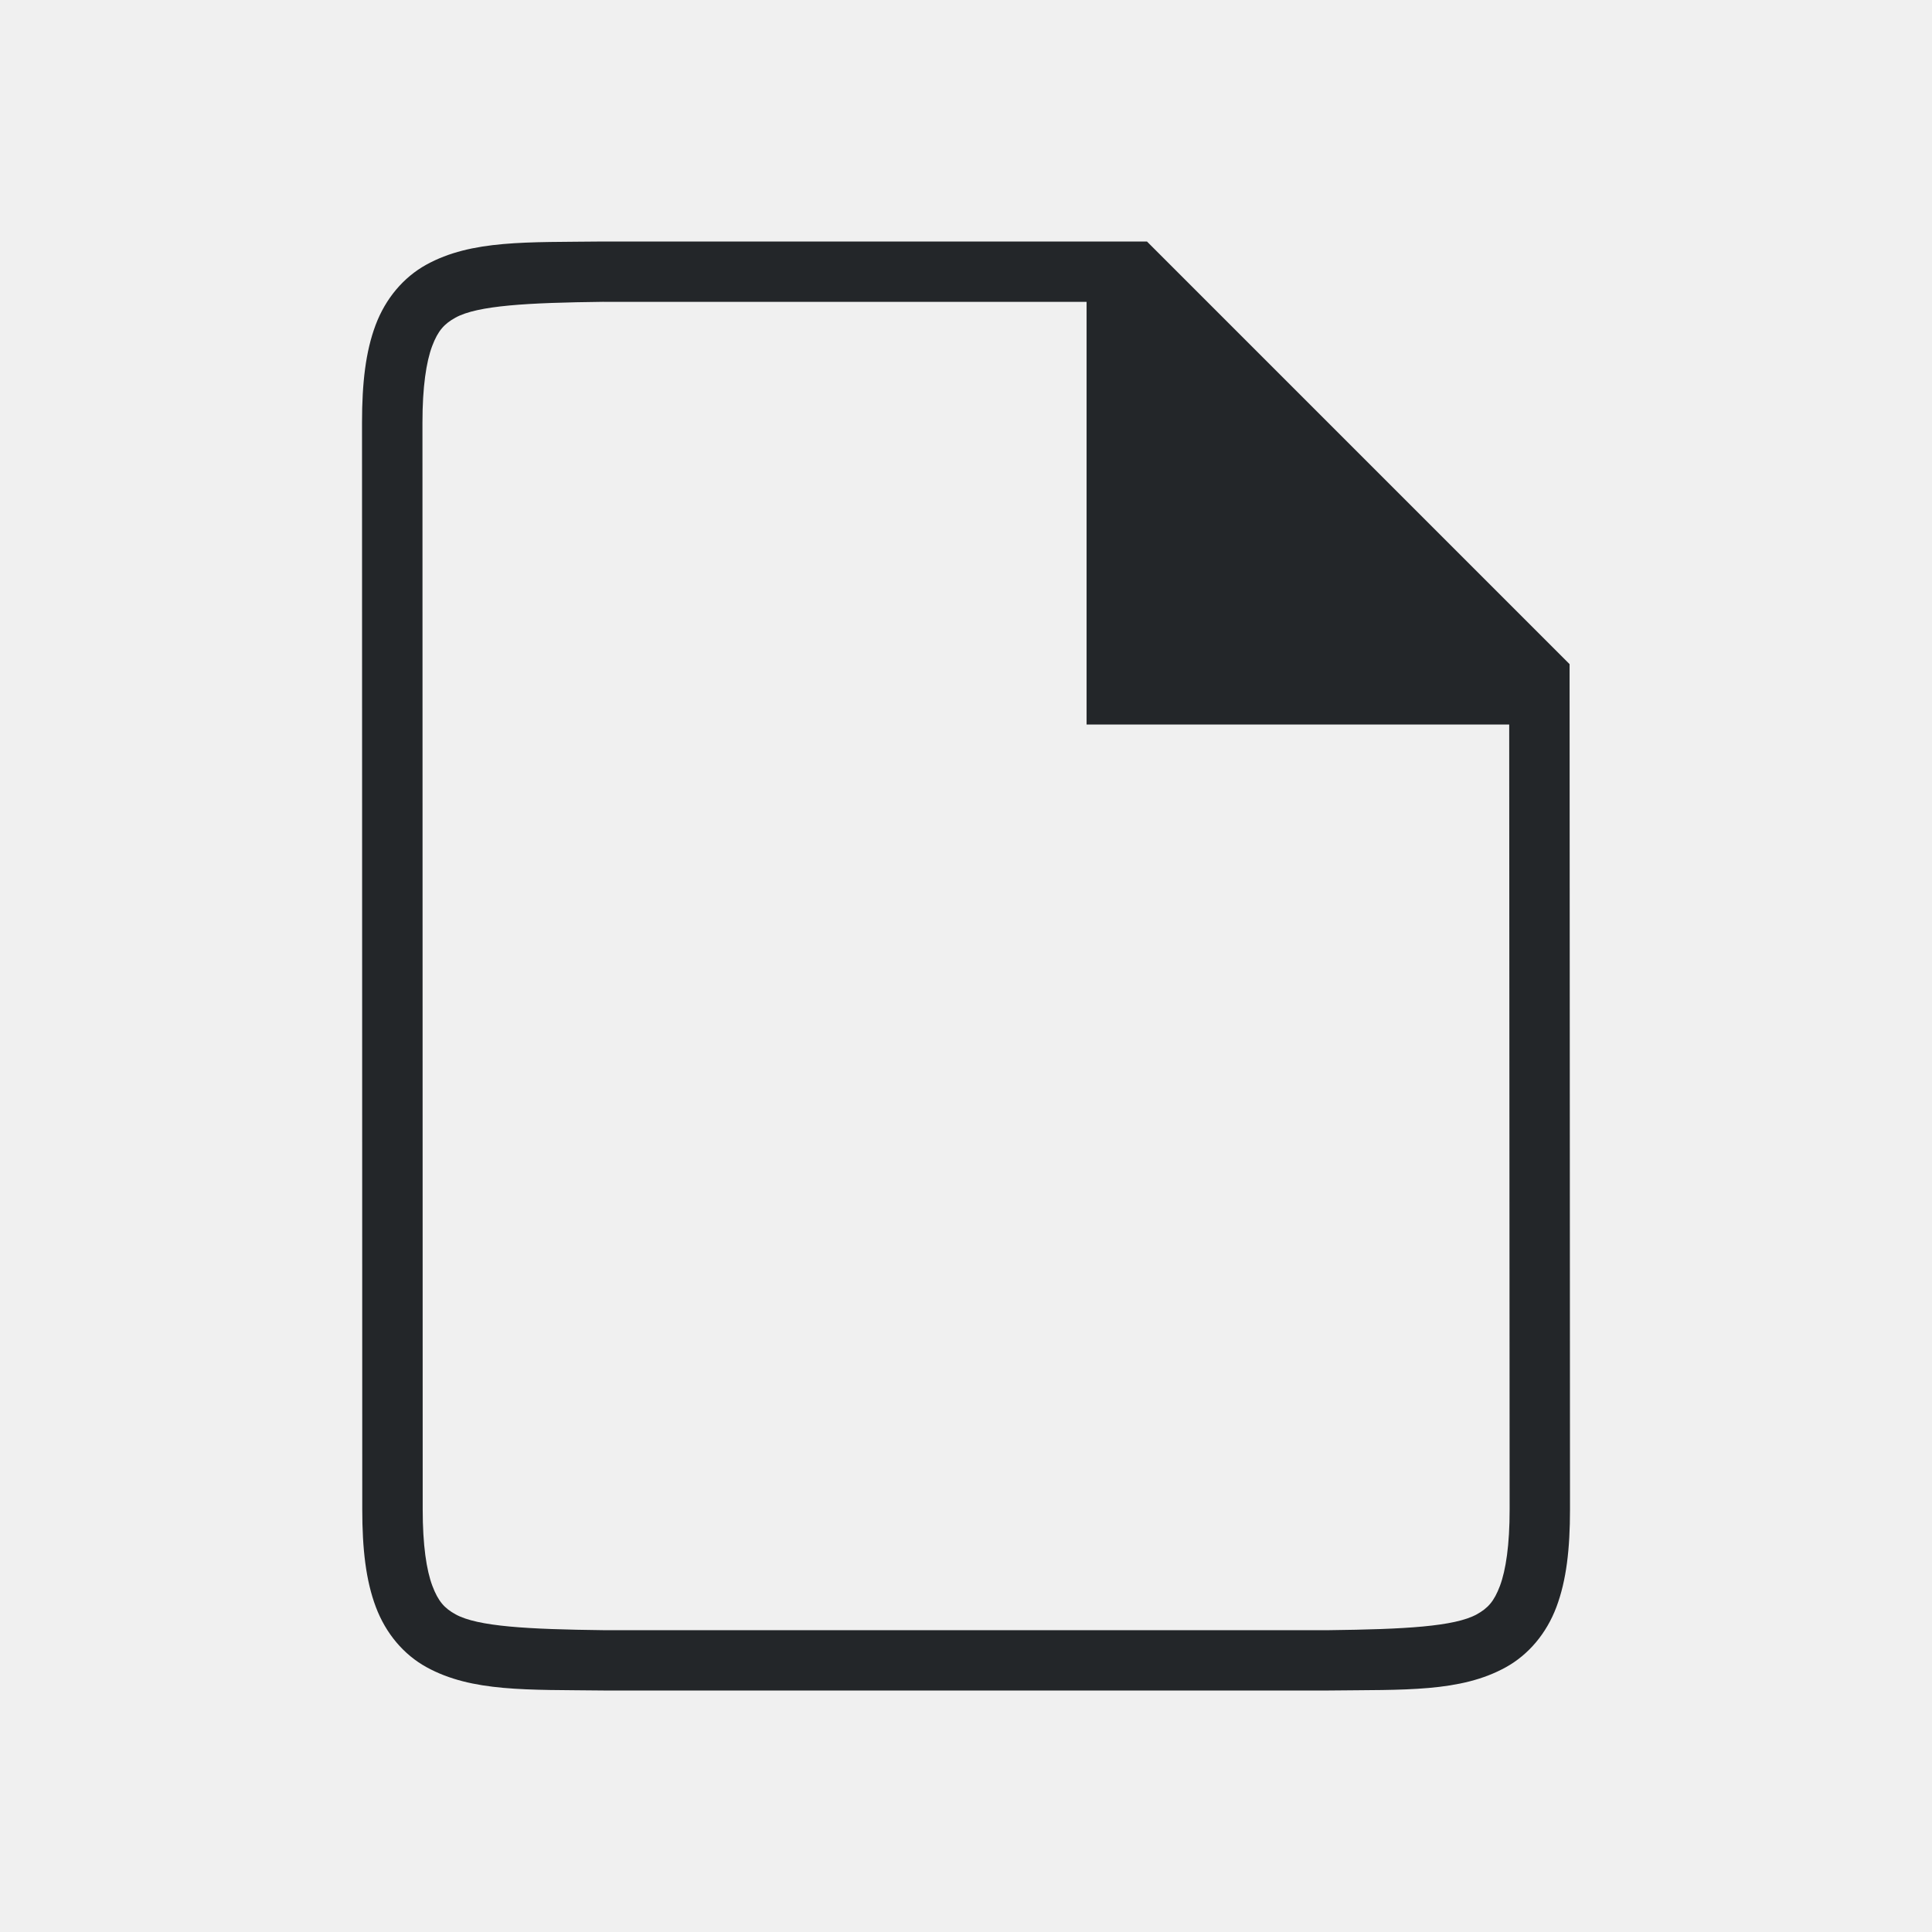
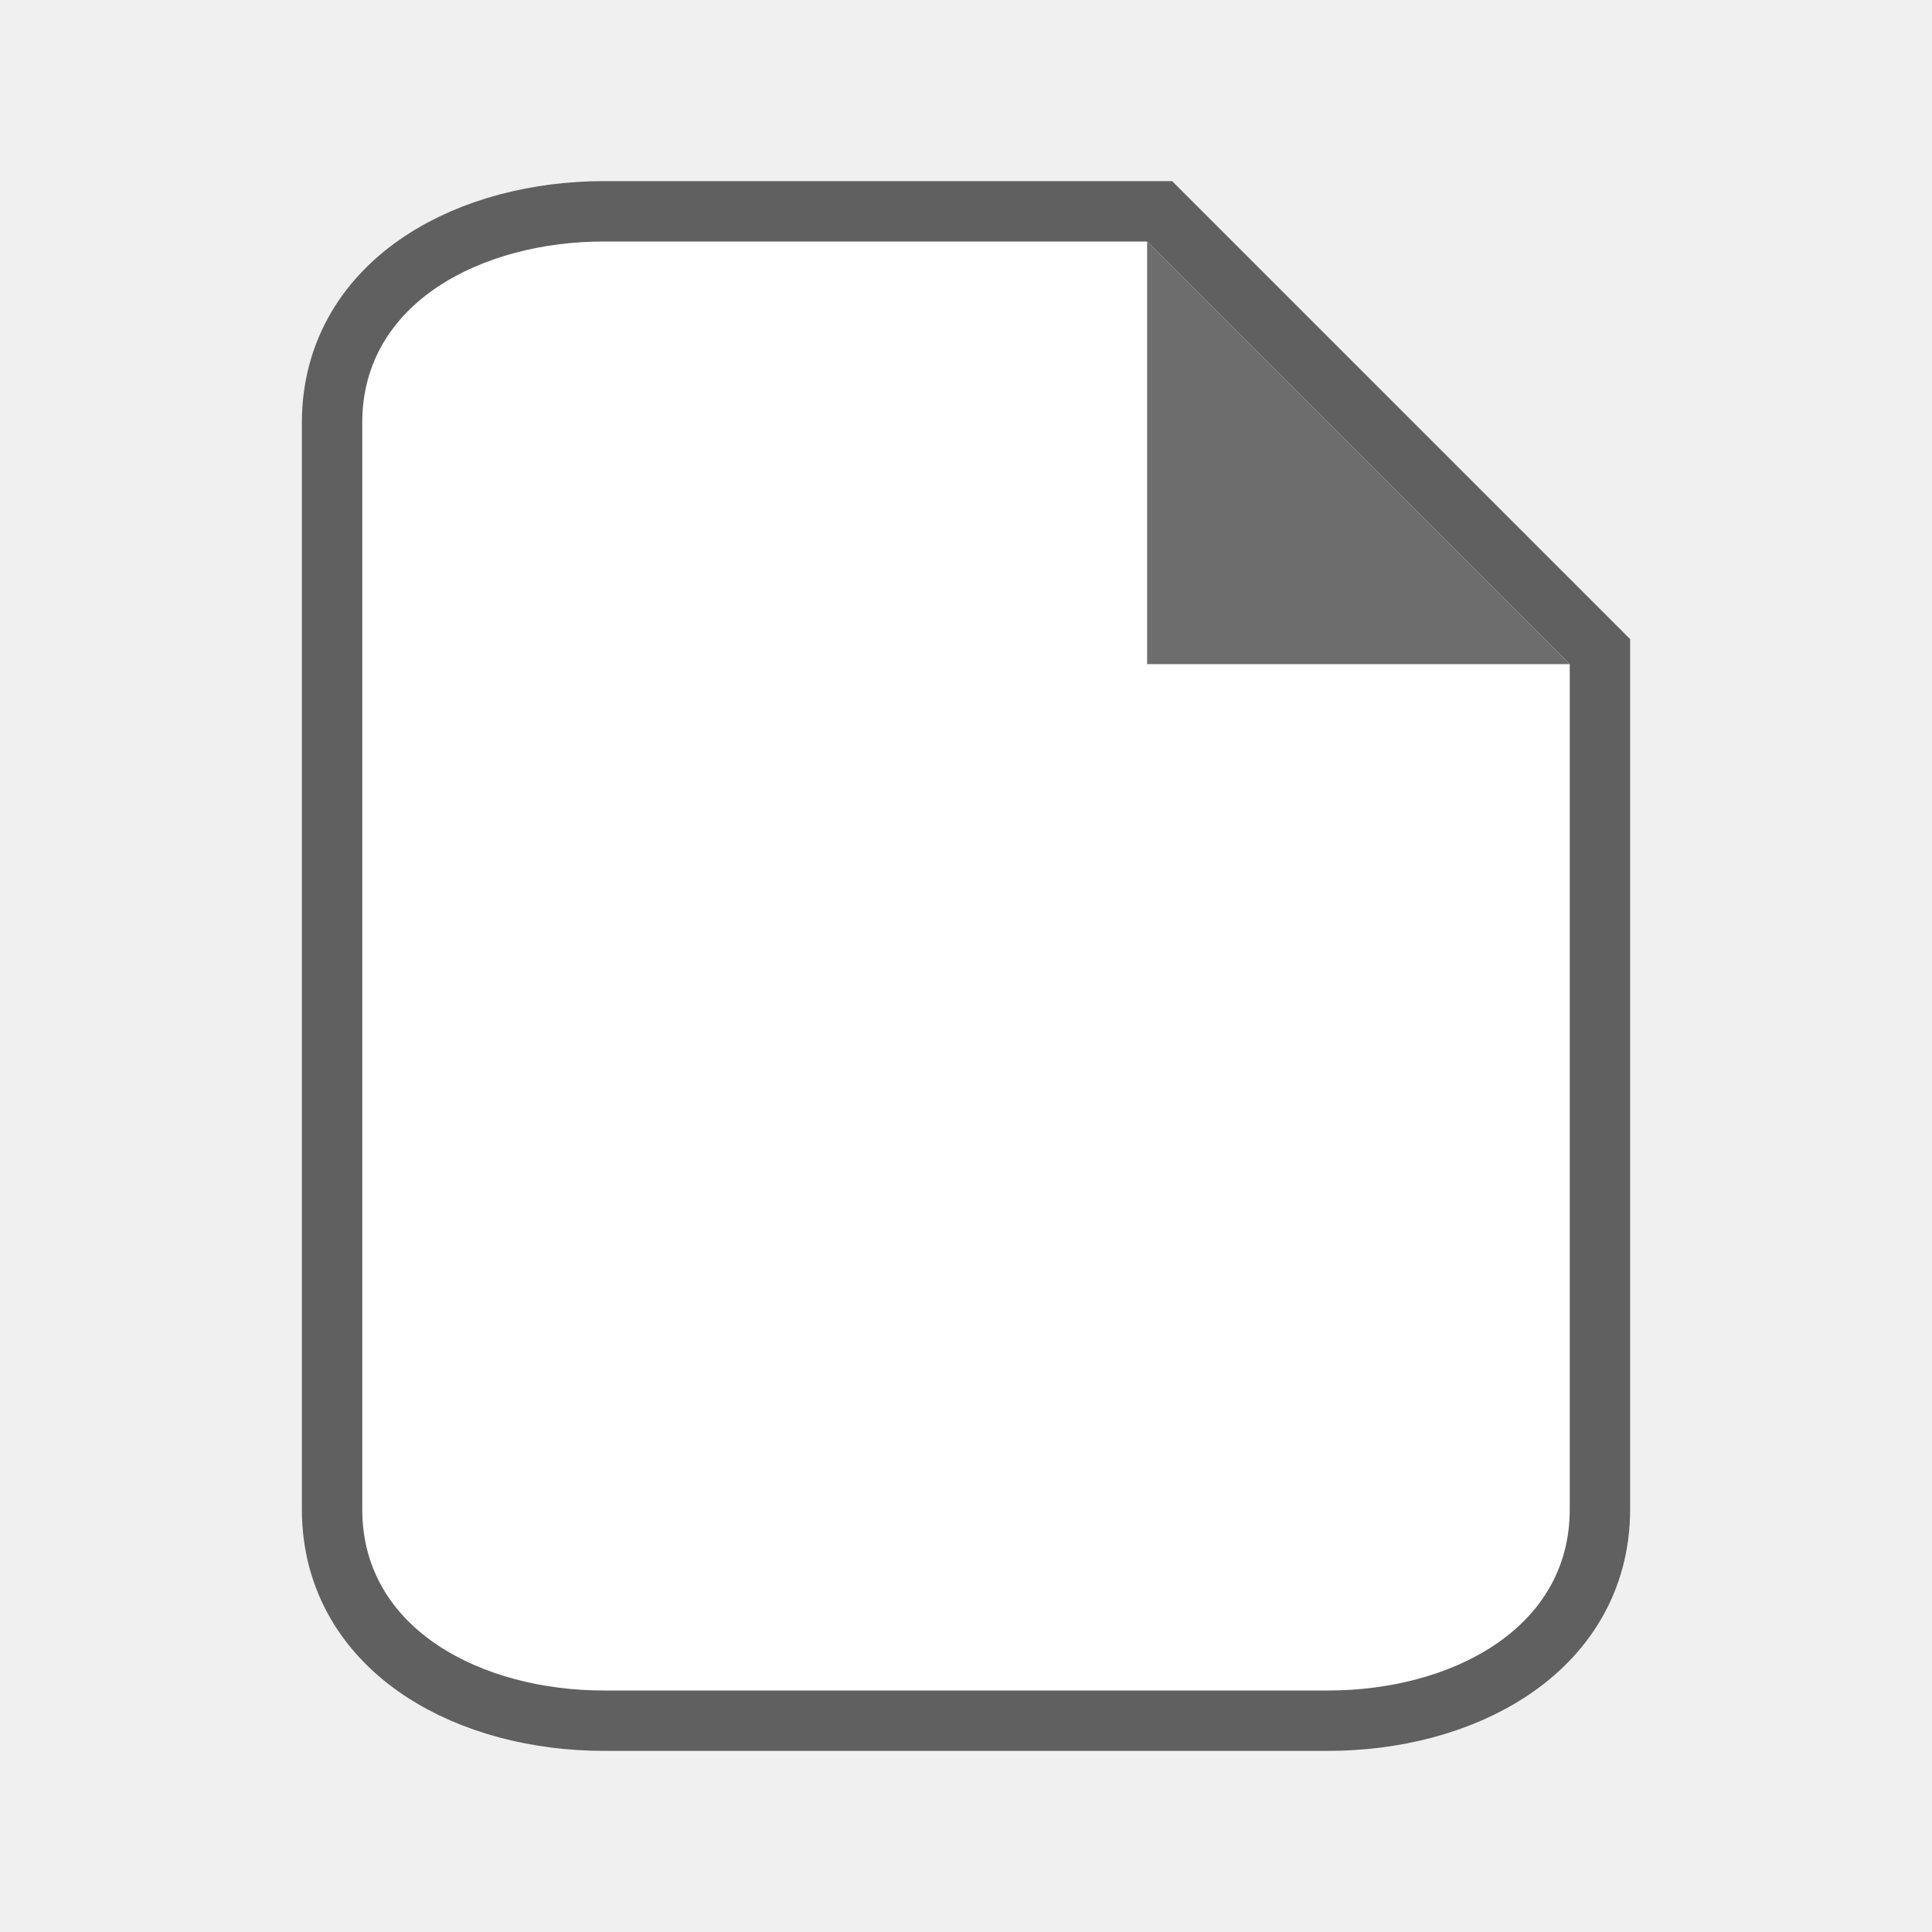
<svg xmlns="http://www.w3.org/2000/svg" viewBox="0 0 32 32" version="1.1" id="svg4">
  <defs id="defs8" />
-   <g id="g1833" style="display:inline" transform="translate(-505.9948,-233)">
-     <path d="m 515.986,237 c -1.258,0.015 -2.179,-0.031 -2.932,0.385 -0.376,0.208 -0.673,0.559 -0.838,0.998 -0.165,0.439 -0.225,0.96 -0.225,1.617 l 0.004,18 c 1.4e-4,0.658 0.06,1.179 0.225,1.617 0.165,0.439 0.462,0.789 0.838,0.996 0.753,0.415 1.674,0.372 2.932,0.387 h 0.002 12.008 0.004 c 1.258,-0.015 2.179,0.031 2.932,-0.385 0.376,-0.208 0.673,-0.559 0.838,-0.998 0.165,-0.439 0.225,-0.96 0.225,-1.617 l -0.007,-14 -7,-7 h -9.002 z m 0.006,1 h 8 v 7 l 7,1e-5 0.007,13 c 3e-4,0.592 -0.063,1.006 -0.16,1.266 -0.098,0.26 -0.201,0.371 -0.385,0.473 -0.366,0.202 -1.197,0.247 -2.455,0.262 h -11.997 -0.006 c -1.259,-0.015 -2.089,-0.06 -2.455,-0.262 -0.183,-0.101 -0.287,-0.213 -0.385,-0.473 -0.098,-0.26 -0.16,-0.673 -0.16,-1.266 l -0.004,-18 c -1.3e-4,-0.592 0.063,-1.006 0.16,-1.266 0.098,-0.26 0.203,-0.371 0.387,-0.473 0.366,-0.202 1.195,-0.247 2.453,-0.262 z" id="path2732-8-9" style="color:#000000;font-style:normal;font-variant:normal;font-weight:normal;font-stretch:normal;font-size:medium;line-height:normal;font-family:sans-serif;font-variant-ligatures:normal;font-variant-position:normal;font-variant-caps:normal;font-variant-numeric:normal;font-variant-alternates:normal;font-feature-settings:normal;text-indent:0;text-align:start;text-decoration:none;text-decoration-line:none;text-decoration-style:solid;text-decoration-color:#000000;letter-spacing:normal;word-spacing:normal;text-transform:none;writing-mode:lr-tb;direction:ltr;text-orientation:mixed;dominant-baseline:auto;baseline-shift:baseline;text-anchor:start;white-space:normal;shape-padding:0;clip-rule:nonzero;display:inline;overflow:visible;visibility:visible;opacity:1;isolation:auto;mix-blend-mode:normal;color-interpolation:sRGB;color-interpolation-filters:linearRGB;solid-color:#000000;solid-opacity:1;vector-effect:none;fill:#232629;fill-opacity:1;fill-rule:nonzero;stroke:none;stroke-width:1;stroke-linecap:butt;stroke-linejoin:miter;stroke-miterlimit:4;stroke-dasharray:none;stroke-dashoffset:0;stroke-opacity:1;marker:none;color-rendering:auto;image-rendering:auto;shape-rendering:auto;text-rendering:auto;enable-background:accumulate" />
-   </g>
+   <path style="opacity:0.6;fill:#000000;stroke:#000000;stroke-width:2;stroke-miterlimit:4;stroke-dasharray:none" id="path815" d="M 10,28 C 8,28 6,27 6,25 V 7 c 0,-2 2,-3 4,-3 H 19 L 26,11 v 14 c 0,2 -2,3 -4,3 z" />
+   <path d="M 10,28 C 8,28 6,27 6,25 V 7 c 0,-2 2,-3 4,-3 H 19 L 26,11 v 14 c 0,2 -2,3 -4,3 z" id="path2" style="fill:#ffffff" />
+   <path d="M 19,11 V 4 L 26,11 Z" id="path4" style="fill:#6d6d6d;fill-opacity:1" />
</svg>
